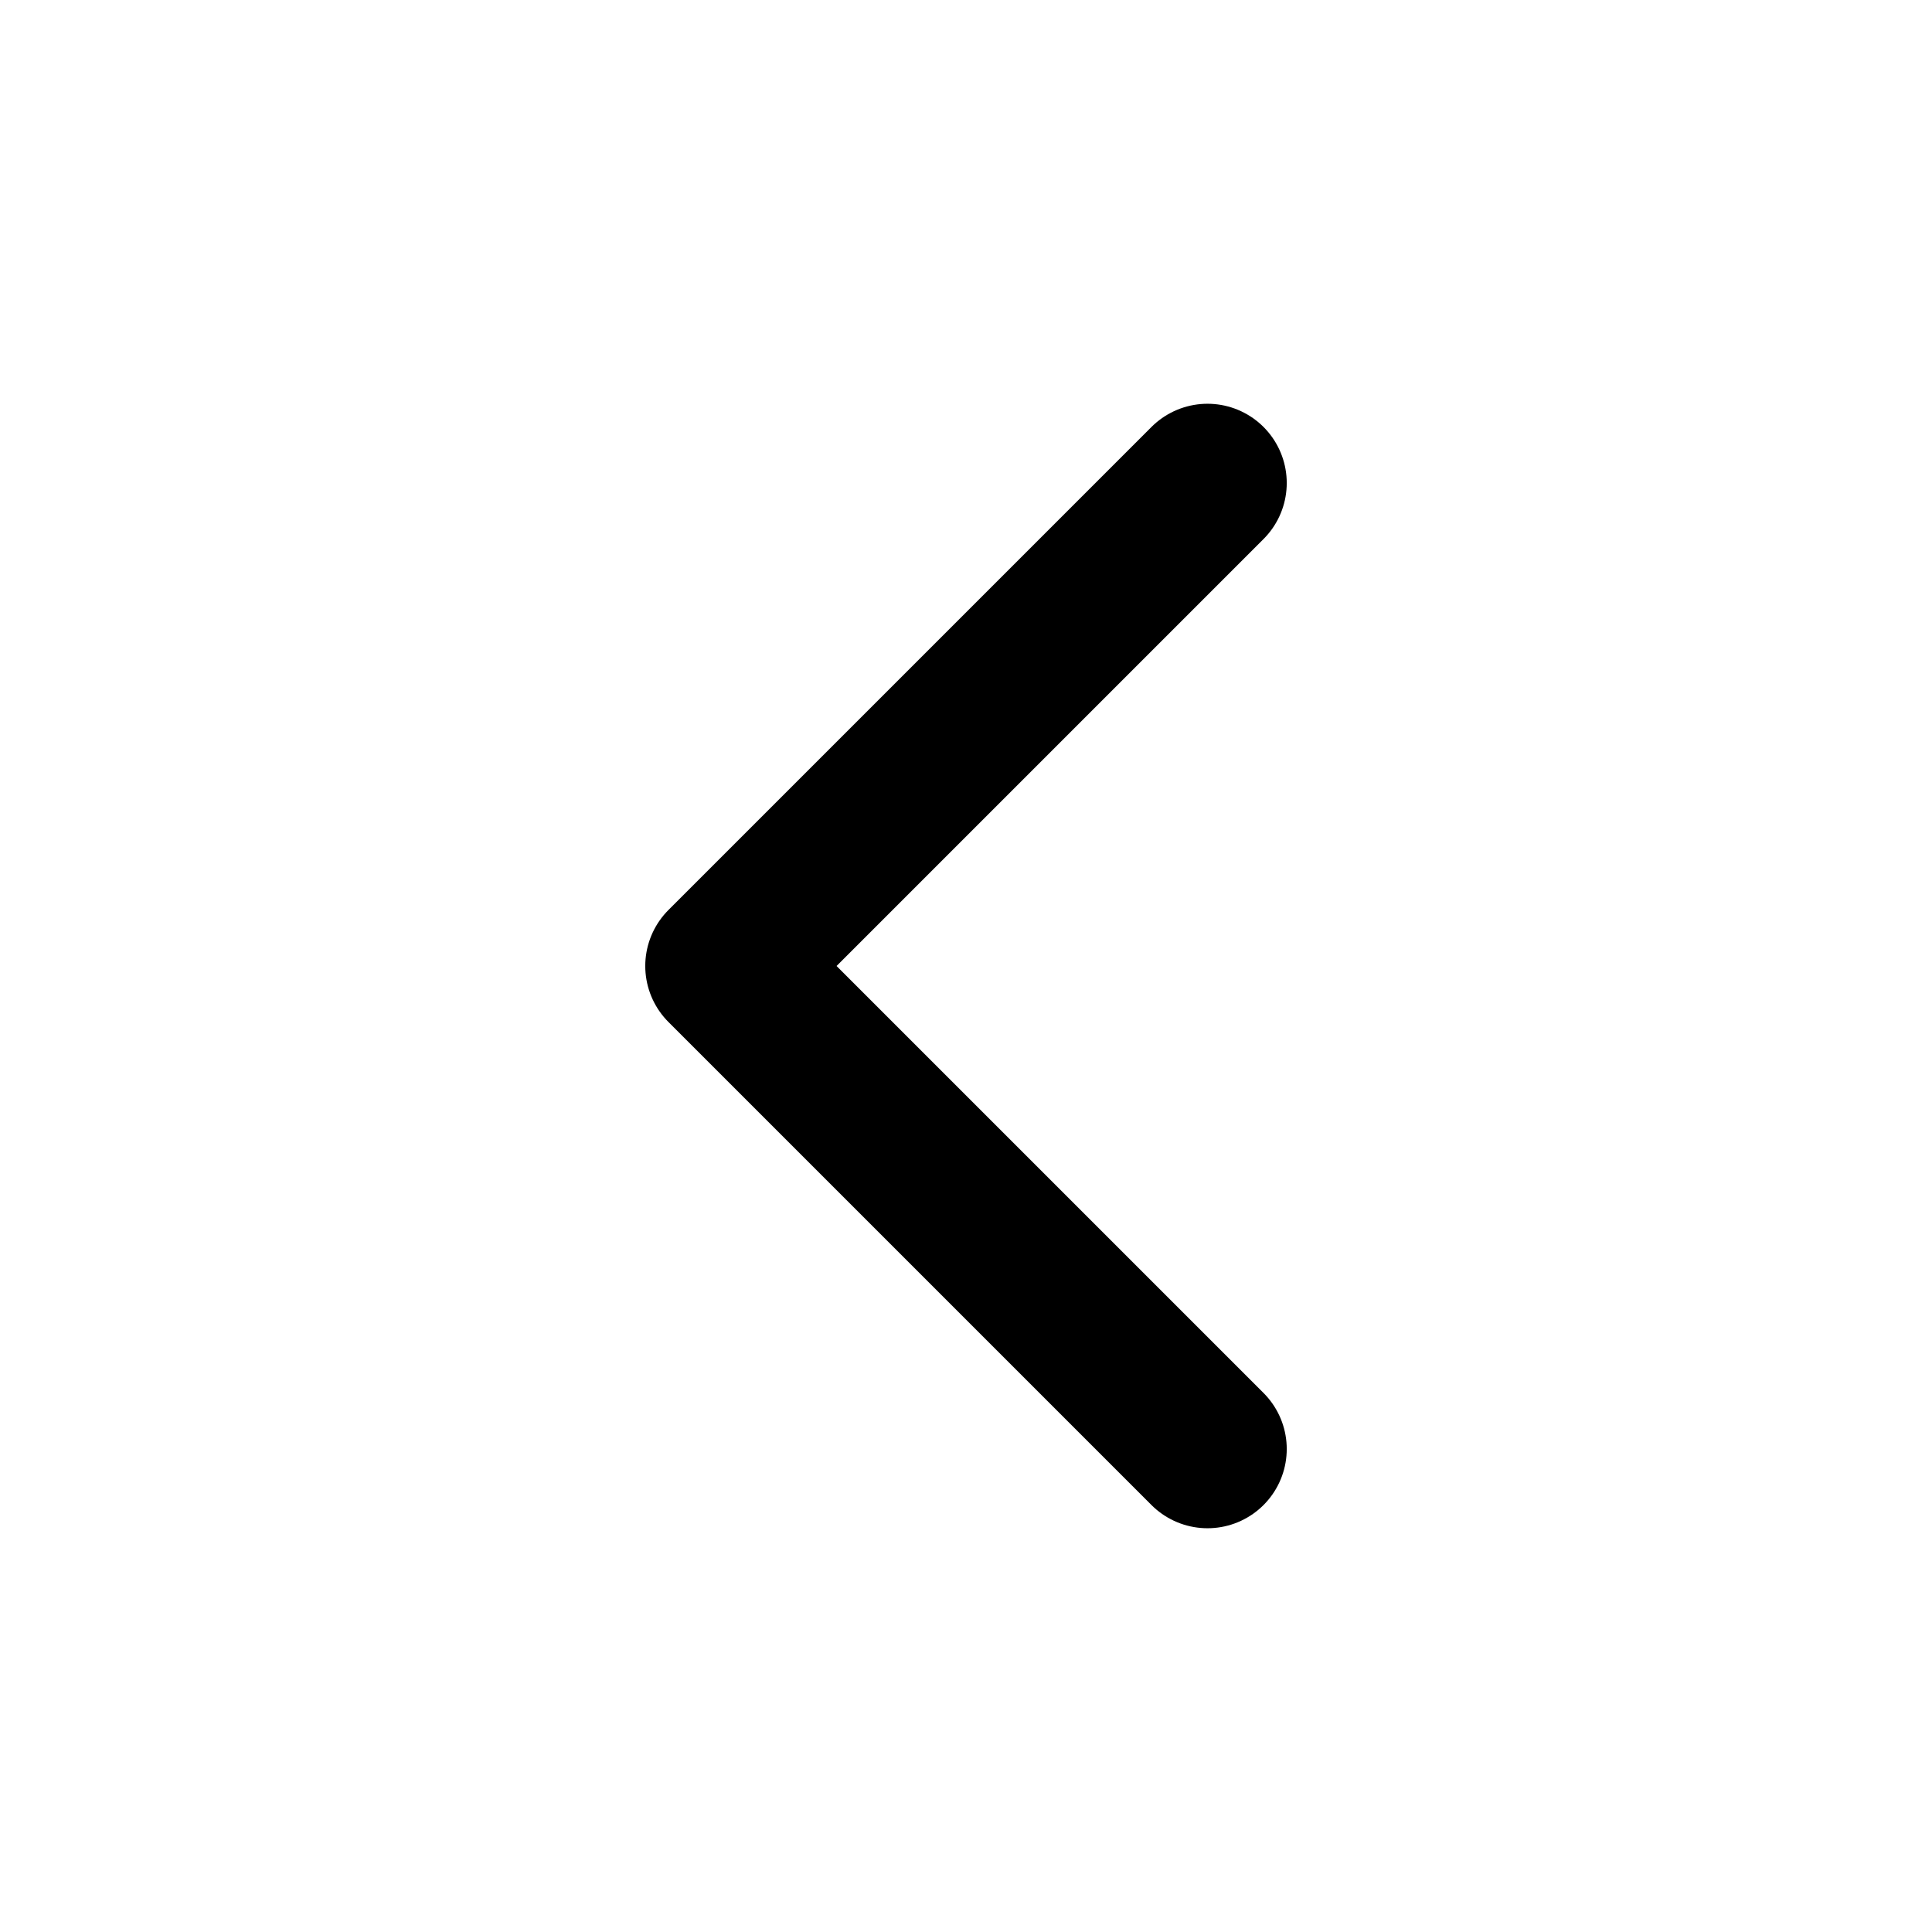
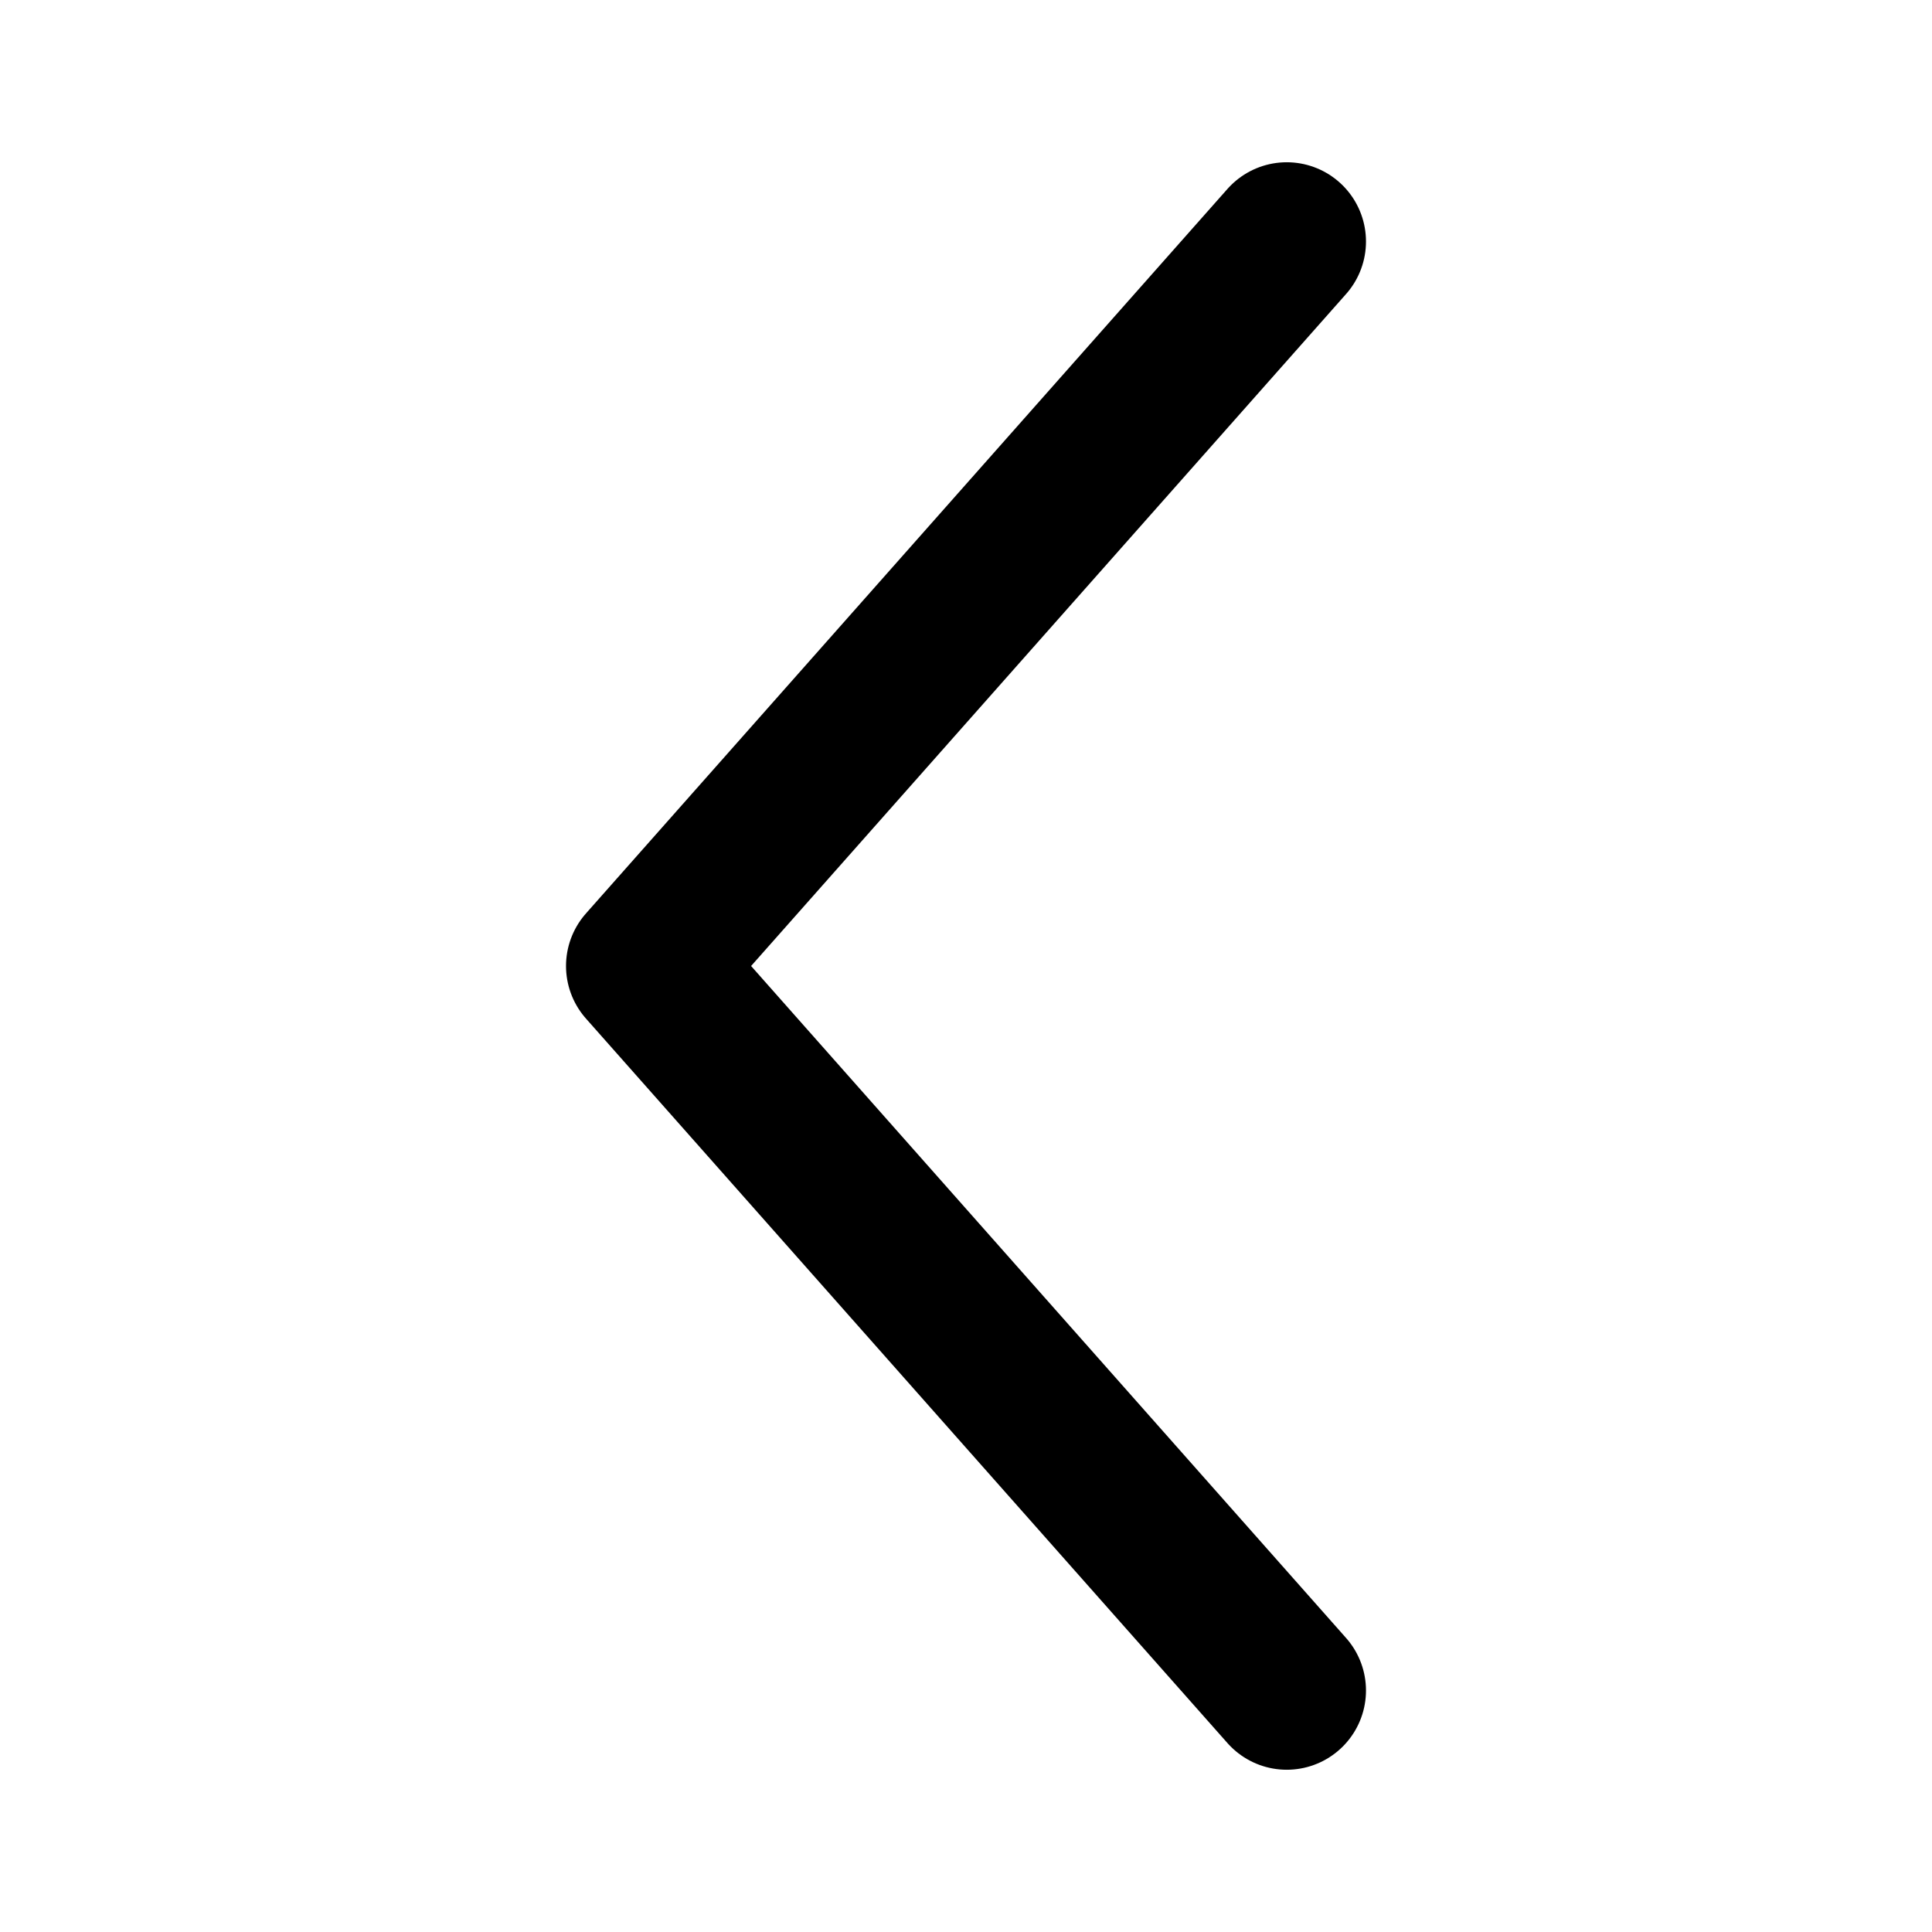
<svg xmlns="http://www.w3.org/2000/svg" viewBox="0 0 512 512">
-   <path d="M320 128 L192 256 L320 384" fill="none" stroke="currentColor" stroke-width="42" stroke-linecap="round" stroke-linejoin="round" />
+   <path d="M341 64 L171 256 L341 448" fill="none" stroke="currentColor" stroke-width="42" stroke-linecap="round" stroke-linejoin="round" />
</svg>
